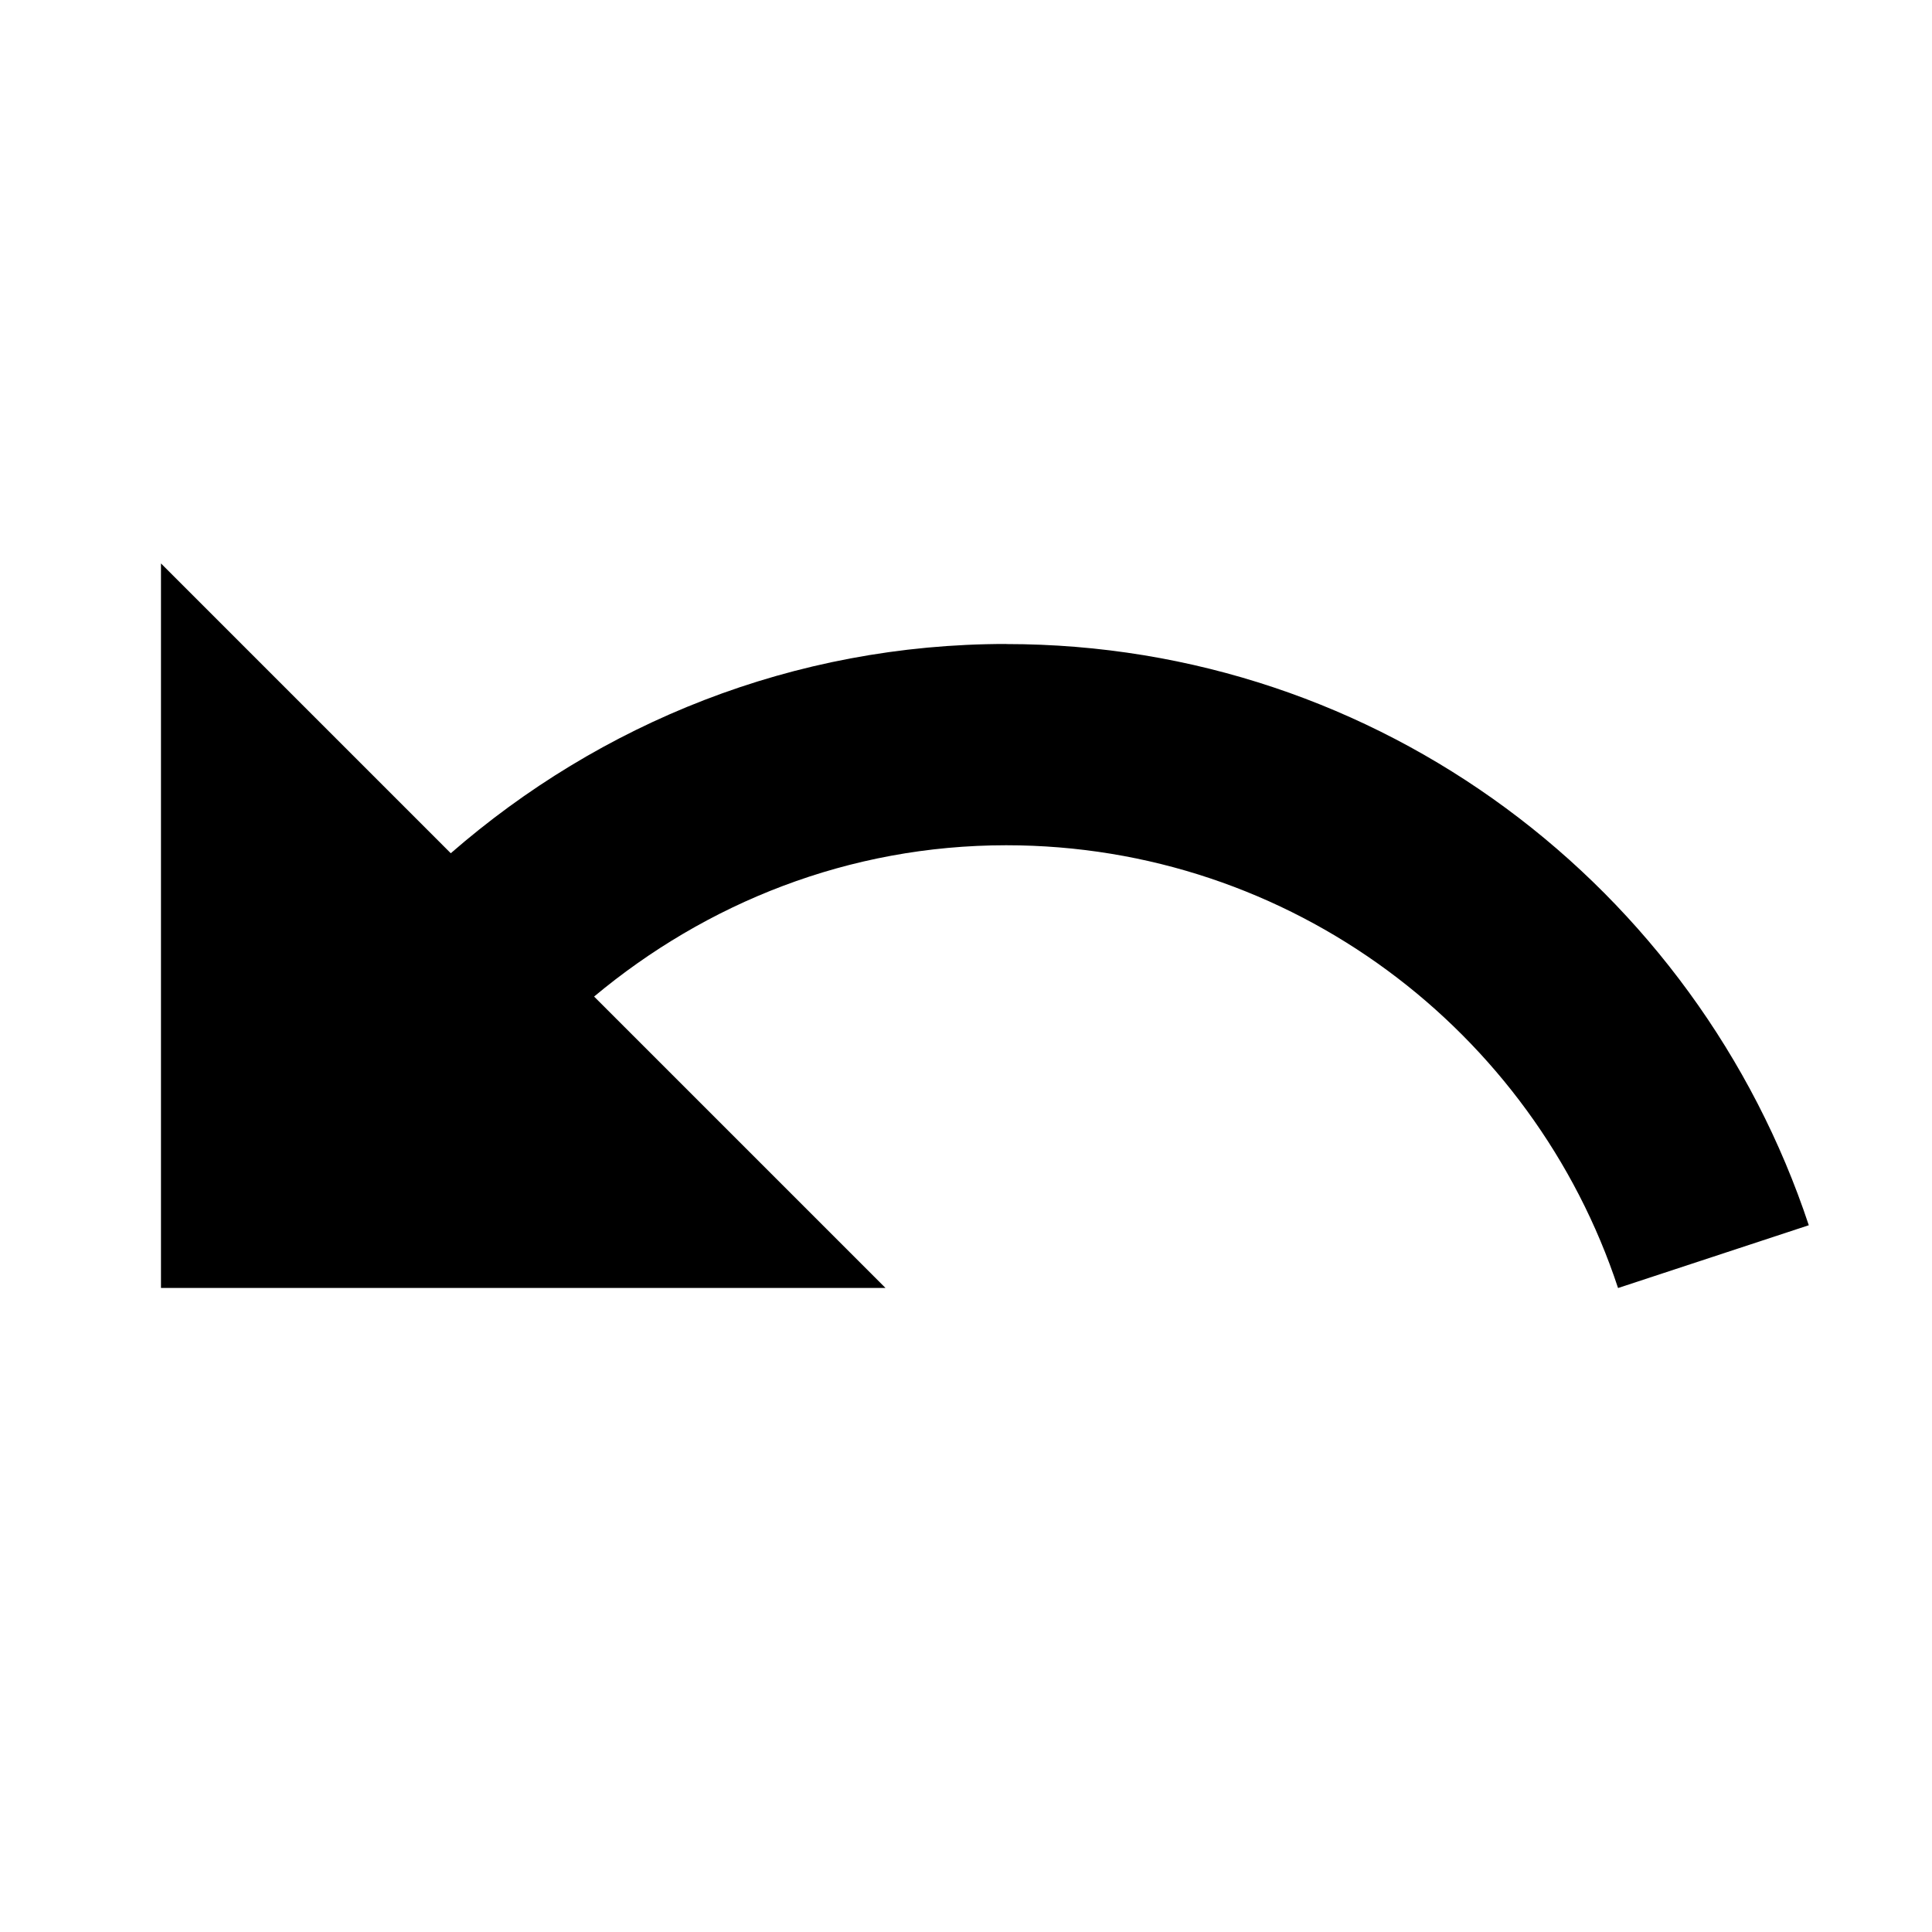
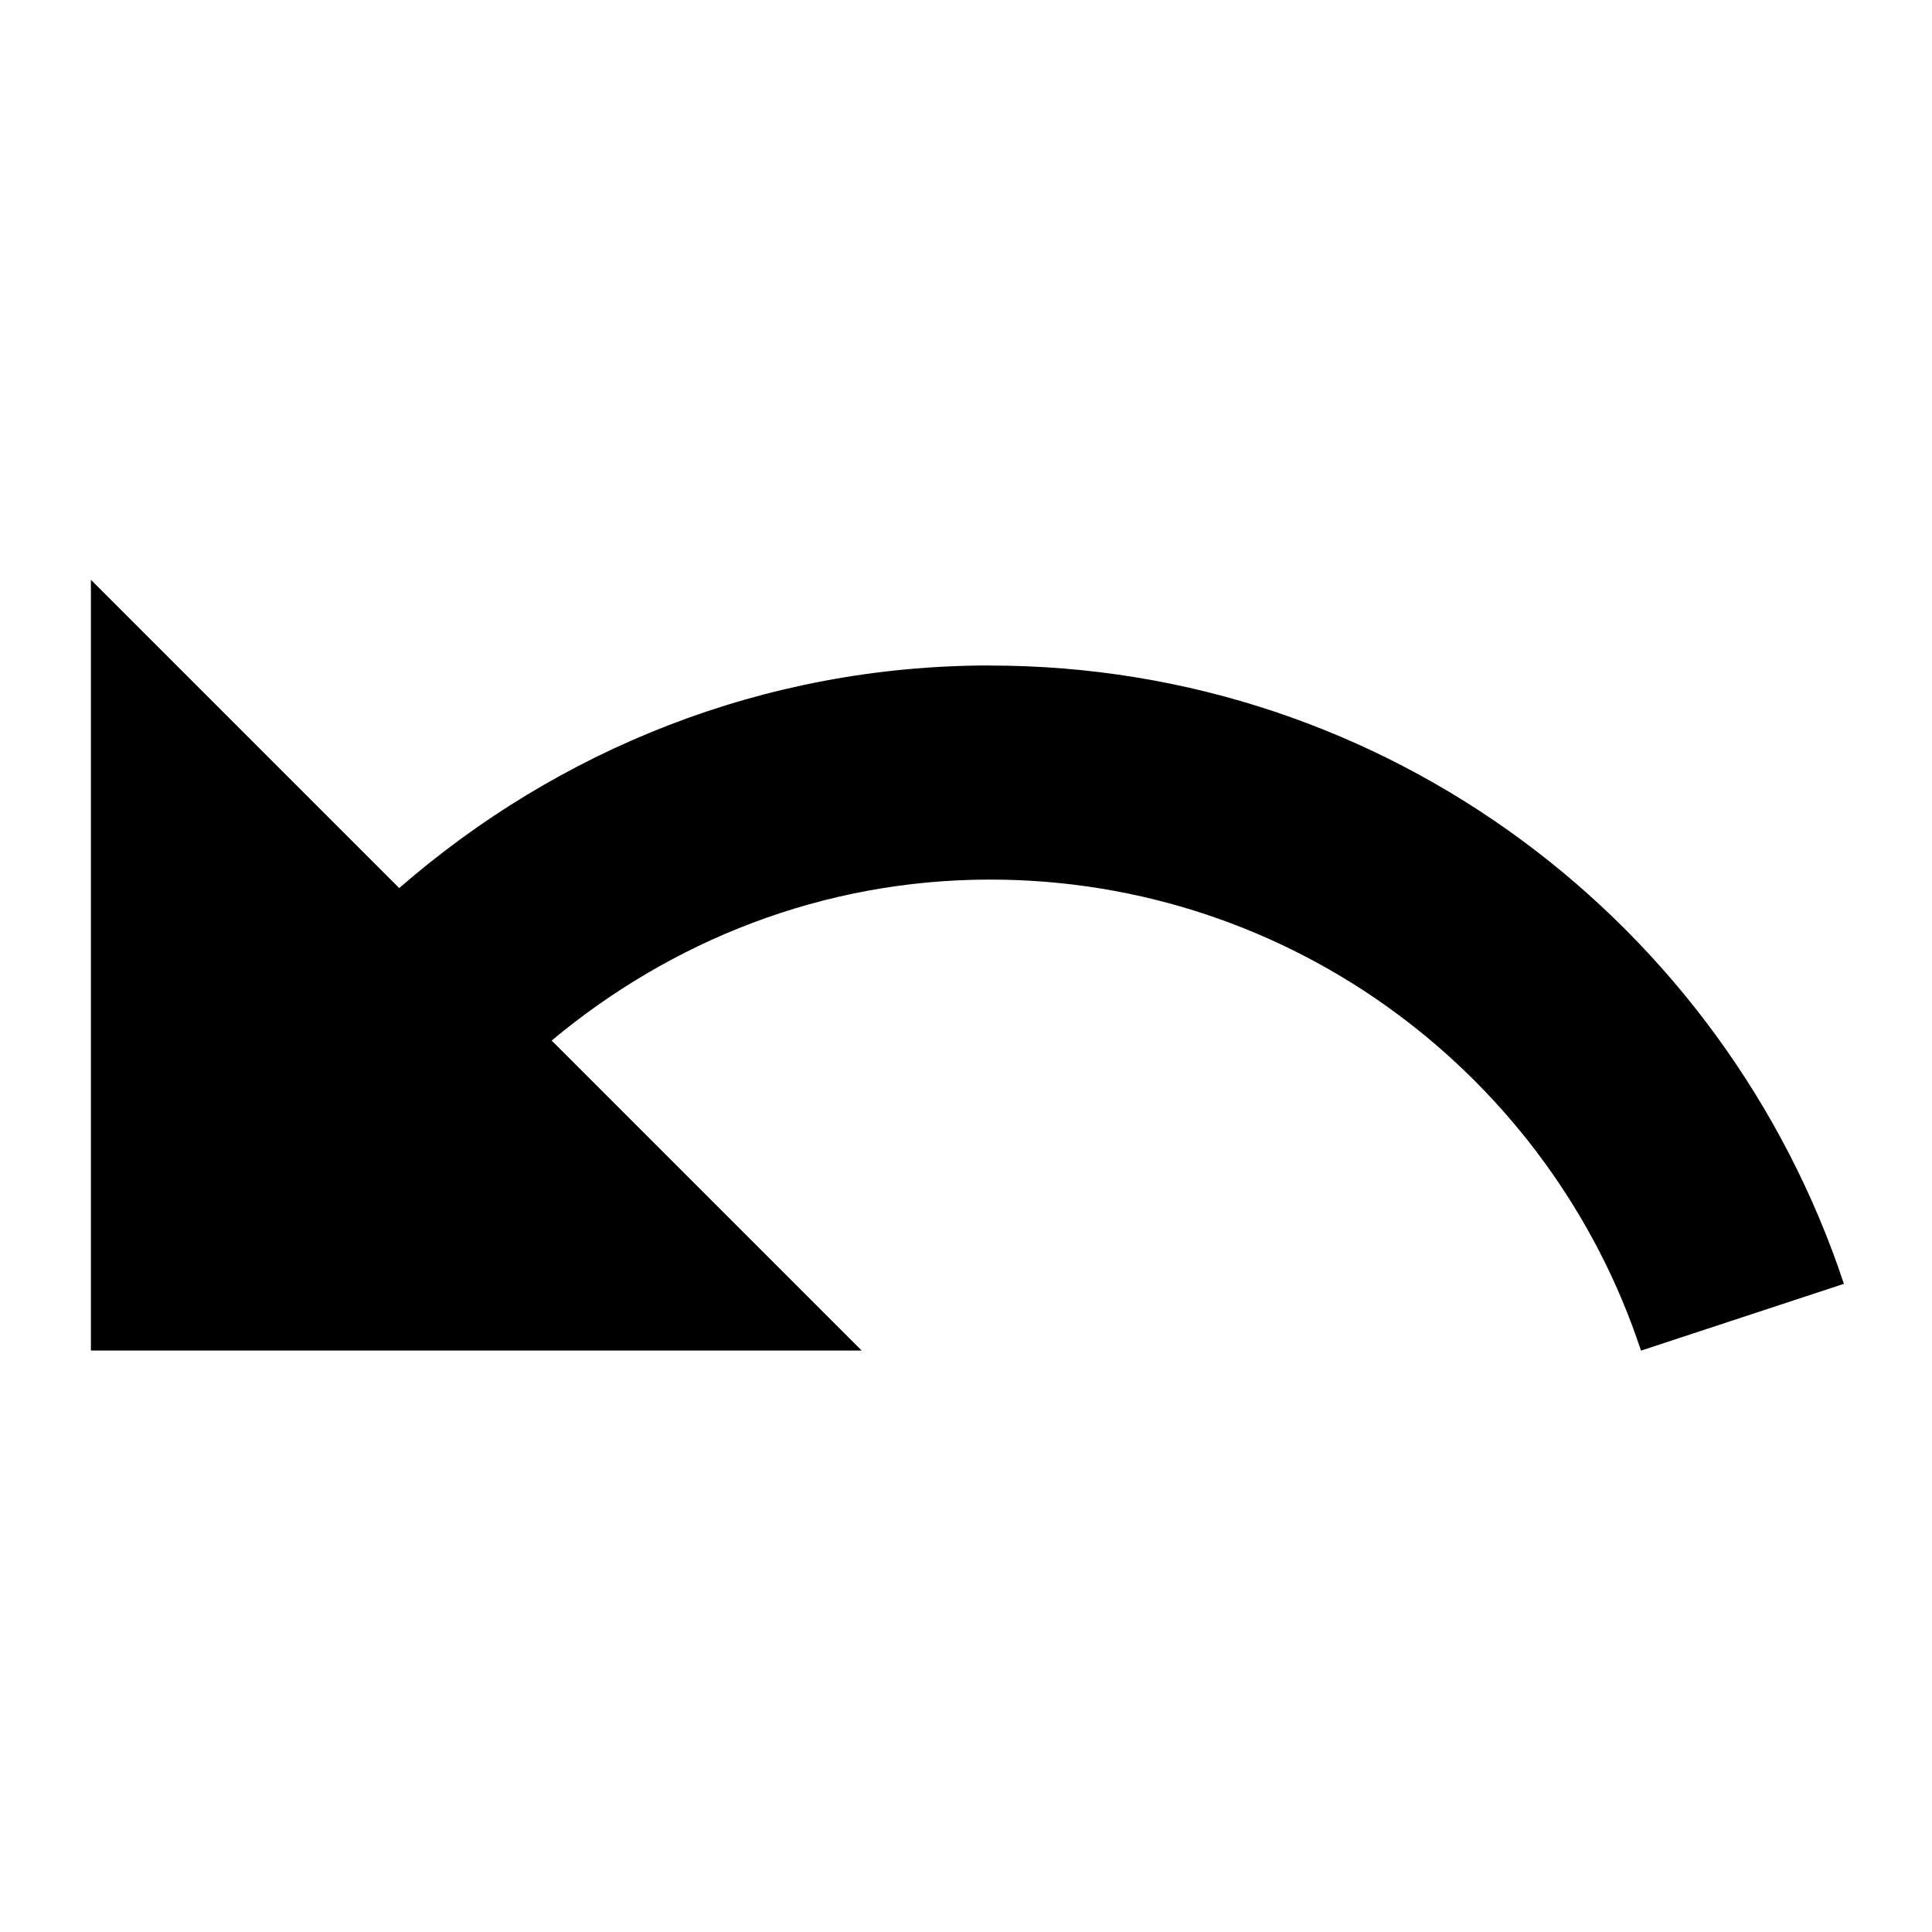
<svg xmlns="http://www.w3.org/2000/svg" width="22" height="22" version="1.1" viewBox="0 0 22 22">
-   <path d="m0 0h22v22h-22z" fill="none" style="stroke-width:.917" />
-   <path d="m11.458 7.333c-2.429 0-4.629.907-6.325 2.383l-3.3-3.3v8.25h8.25l-3.318-3.318c1.274-1.063 2.897-1.723 4.693-1.723 3.245 0 6.004 2.118 6.967 5.042l2.172-.715c-1.274-3.841-4.877-6.618-9.139-6.618z" style="stroke-width:.917" />
+   <g transform="matrix(1.06383,0,0,1.06383,-0.914894,-0.223404)">
+     <path d="m0 0h22v22h-22z" fill="none" style="stroke-width:.917" />
+     <path d="m11.458 7.333c-2.429 0-4.629.907-6.325 2.383l-3.3-3.3v8.25h8.25l-3.318-3.318c1.274-1.063 2.897-1.723 4.693-1.723 3.245 0 6.004 2.118 6.967 5.042l2.172-.715c-1.274-3.841-4.877-6.618-9.139-6.618z" style="stroke-width:.917" />
+   </g>
</svg>
